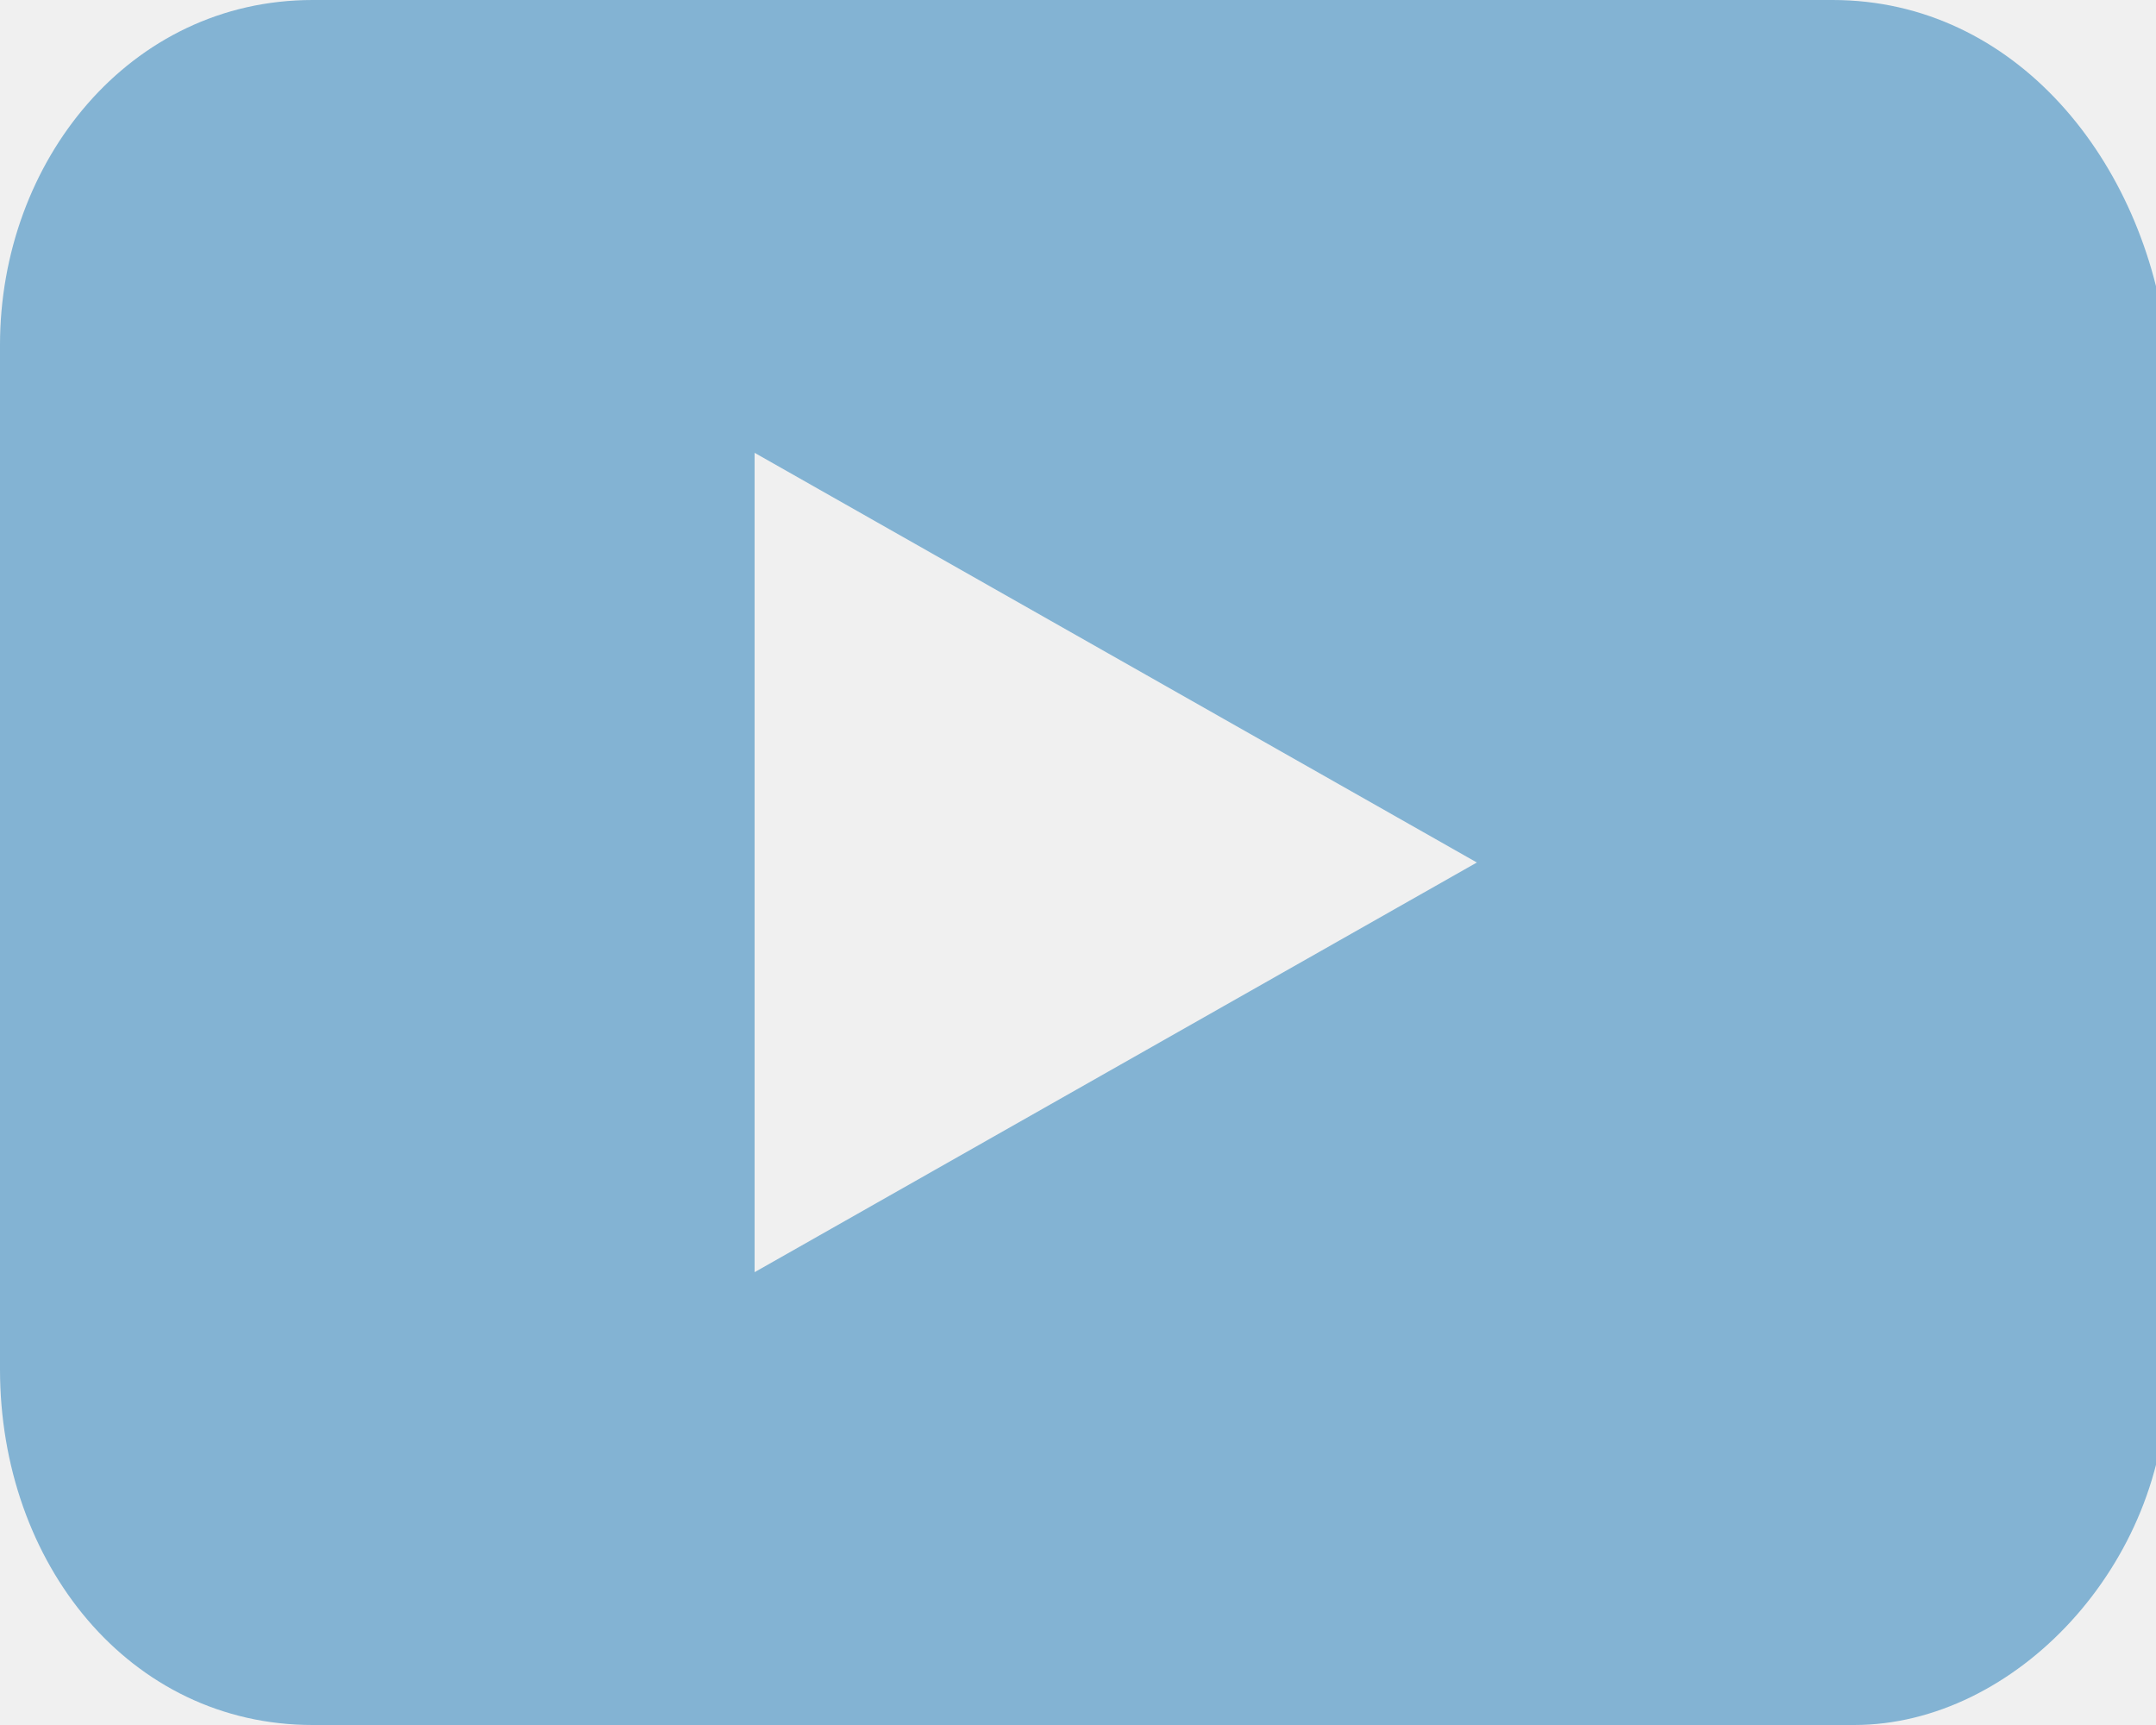
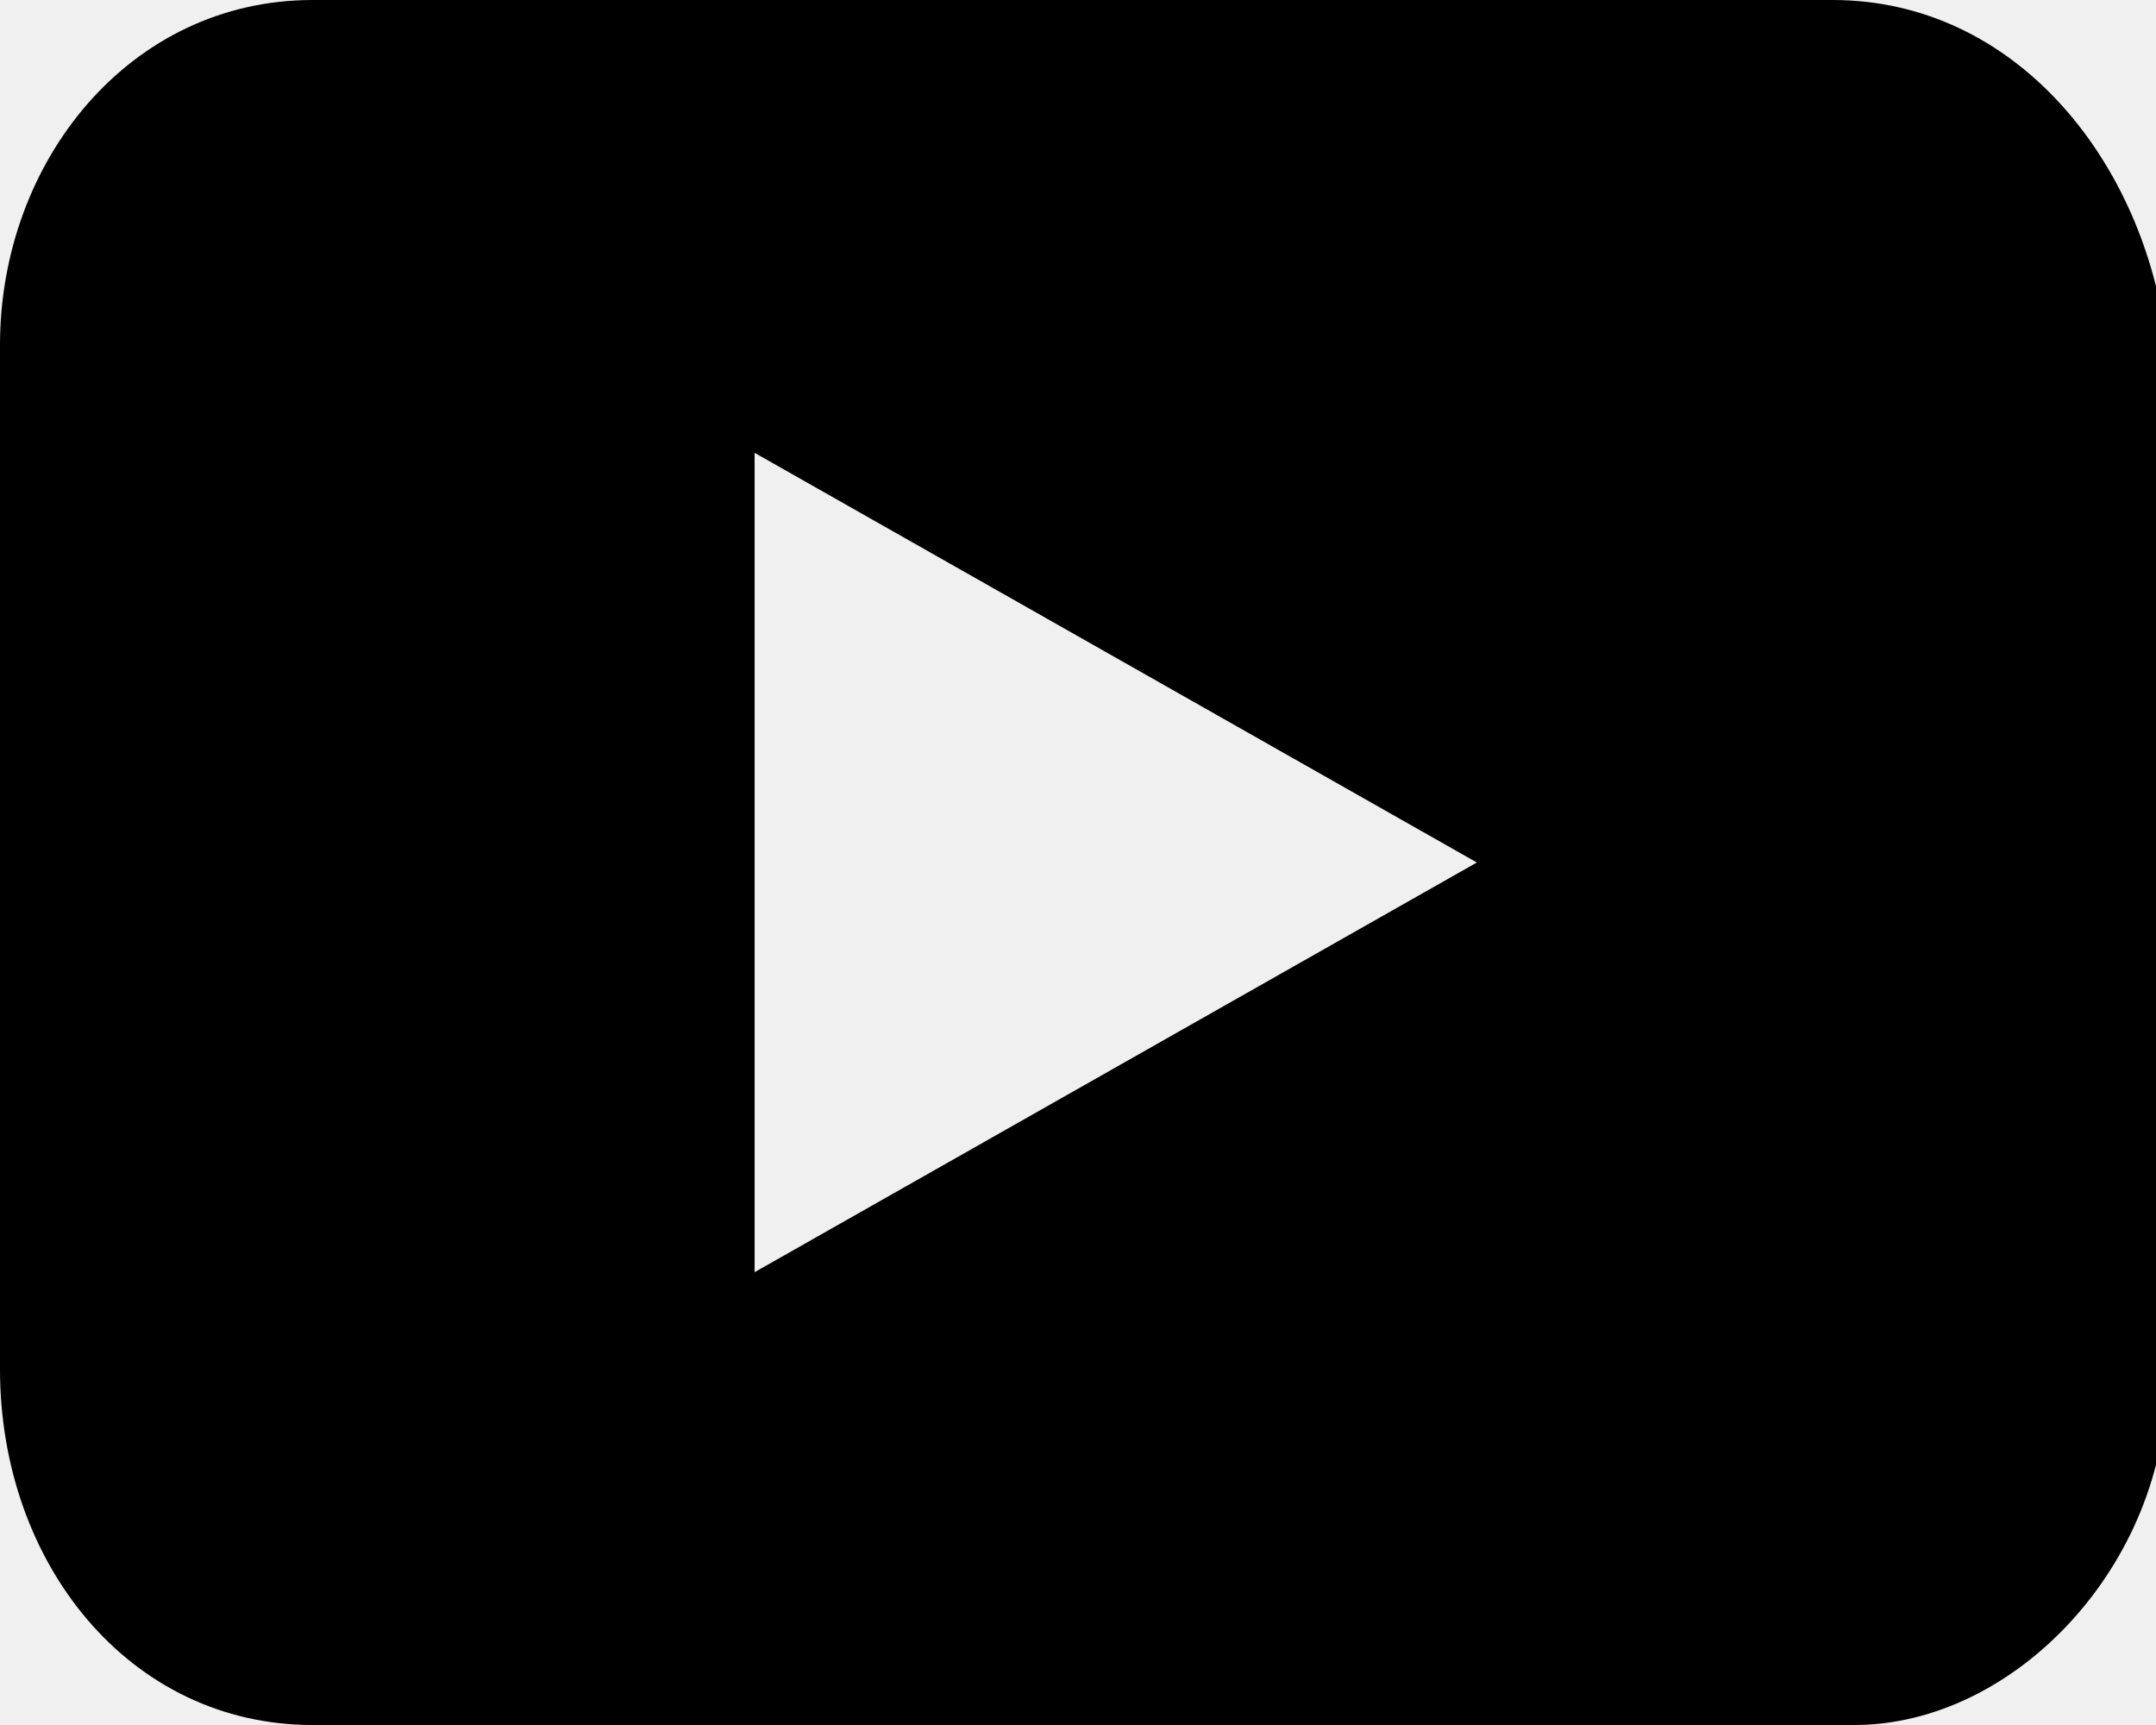
- <svg xmlns="http://www.w3.org/2000/svg" width="20" height="16" fill="none">
-   <g clip-path="url(#a)">
-     <path d="M17 0H2.9C1.2 0 0 1.5 0 3.2v9.5C0 14.5 1.2 16 2.9 16h14.3c1.5 0 2.9-1.5 2.9-3.2V3.2C19.9 1.5 18.7 0 17 0ZM7 11.8V4.2L13.7 8 7 11.8Z" fill="#83B3D3" />
+ <svg xmlns="http://www.w3.org/2000/svg" width="20" height="16" viewBox="0 0 20 16" fill="none" role="image" aria-label="Иконка YouTube.">
+   <g clip-path="url(#clip0_3_193)">
+     <path d="M17 0H2.9C1.2 0 0 1.5 0 3.2V12.7C0 14.5 1.2 16 2.9 16H17.2C18.7 16 20.1 14.5 20.1 12.8V3.2C19.9 1.5 18.7 0 17 0ZM7 11.8V4.2L13.7 8L7 11.8Z" fill="currentColor" />
  </g>
  <defs>
-     <clipPath id="a">
-       <path fill="#fff" d="M0 0h20v16H0z" />
+     <clipPath id="clip0_3_193">
+       <rect width="20" height="16" fill="white" />
    </clipPath>
  </defs>
</svg>
